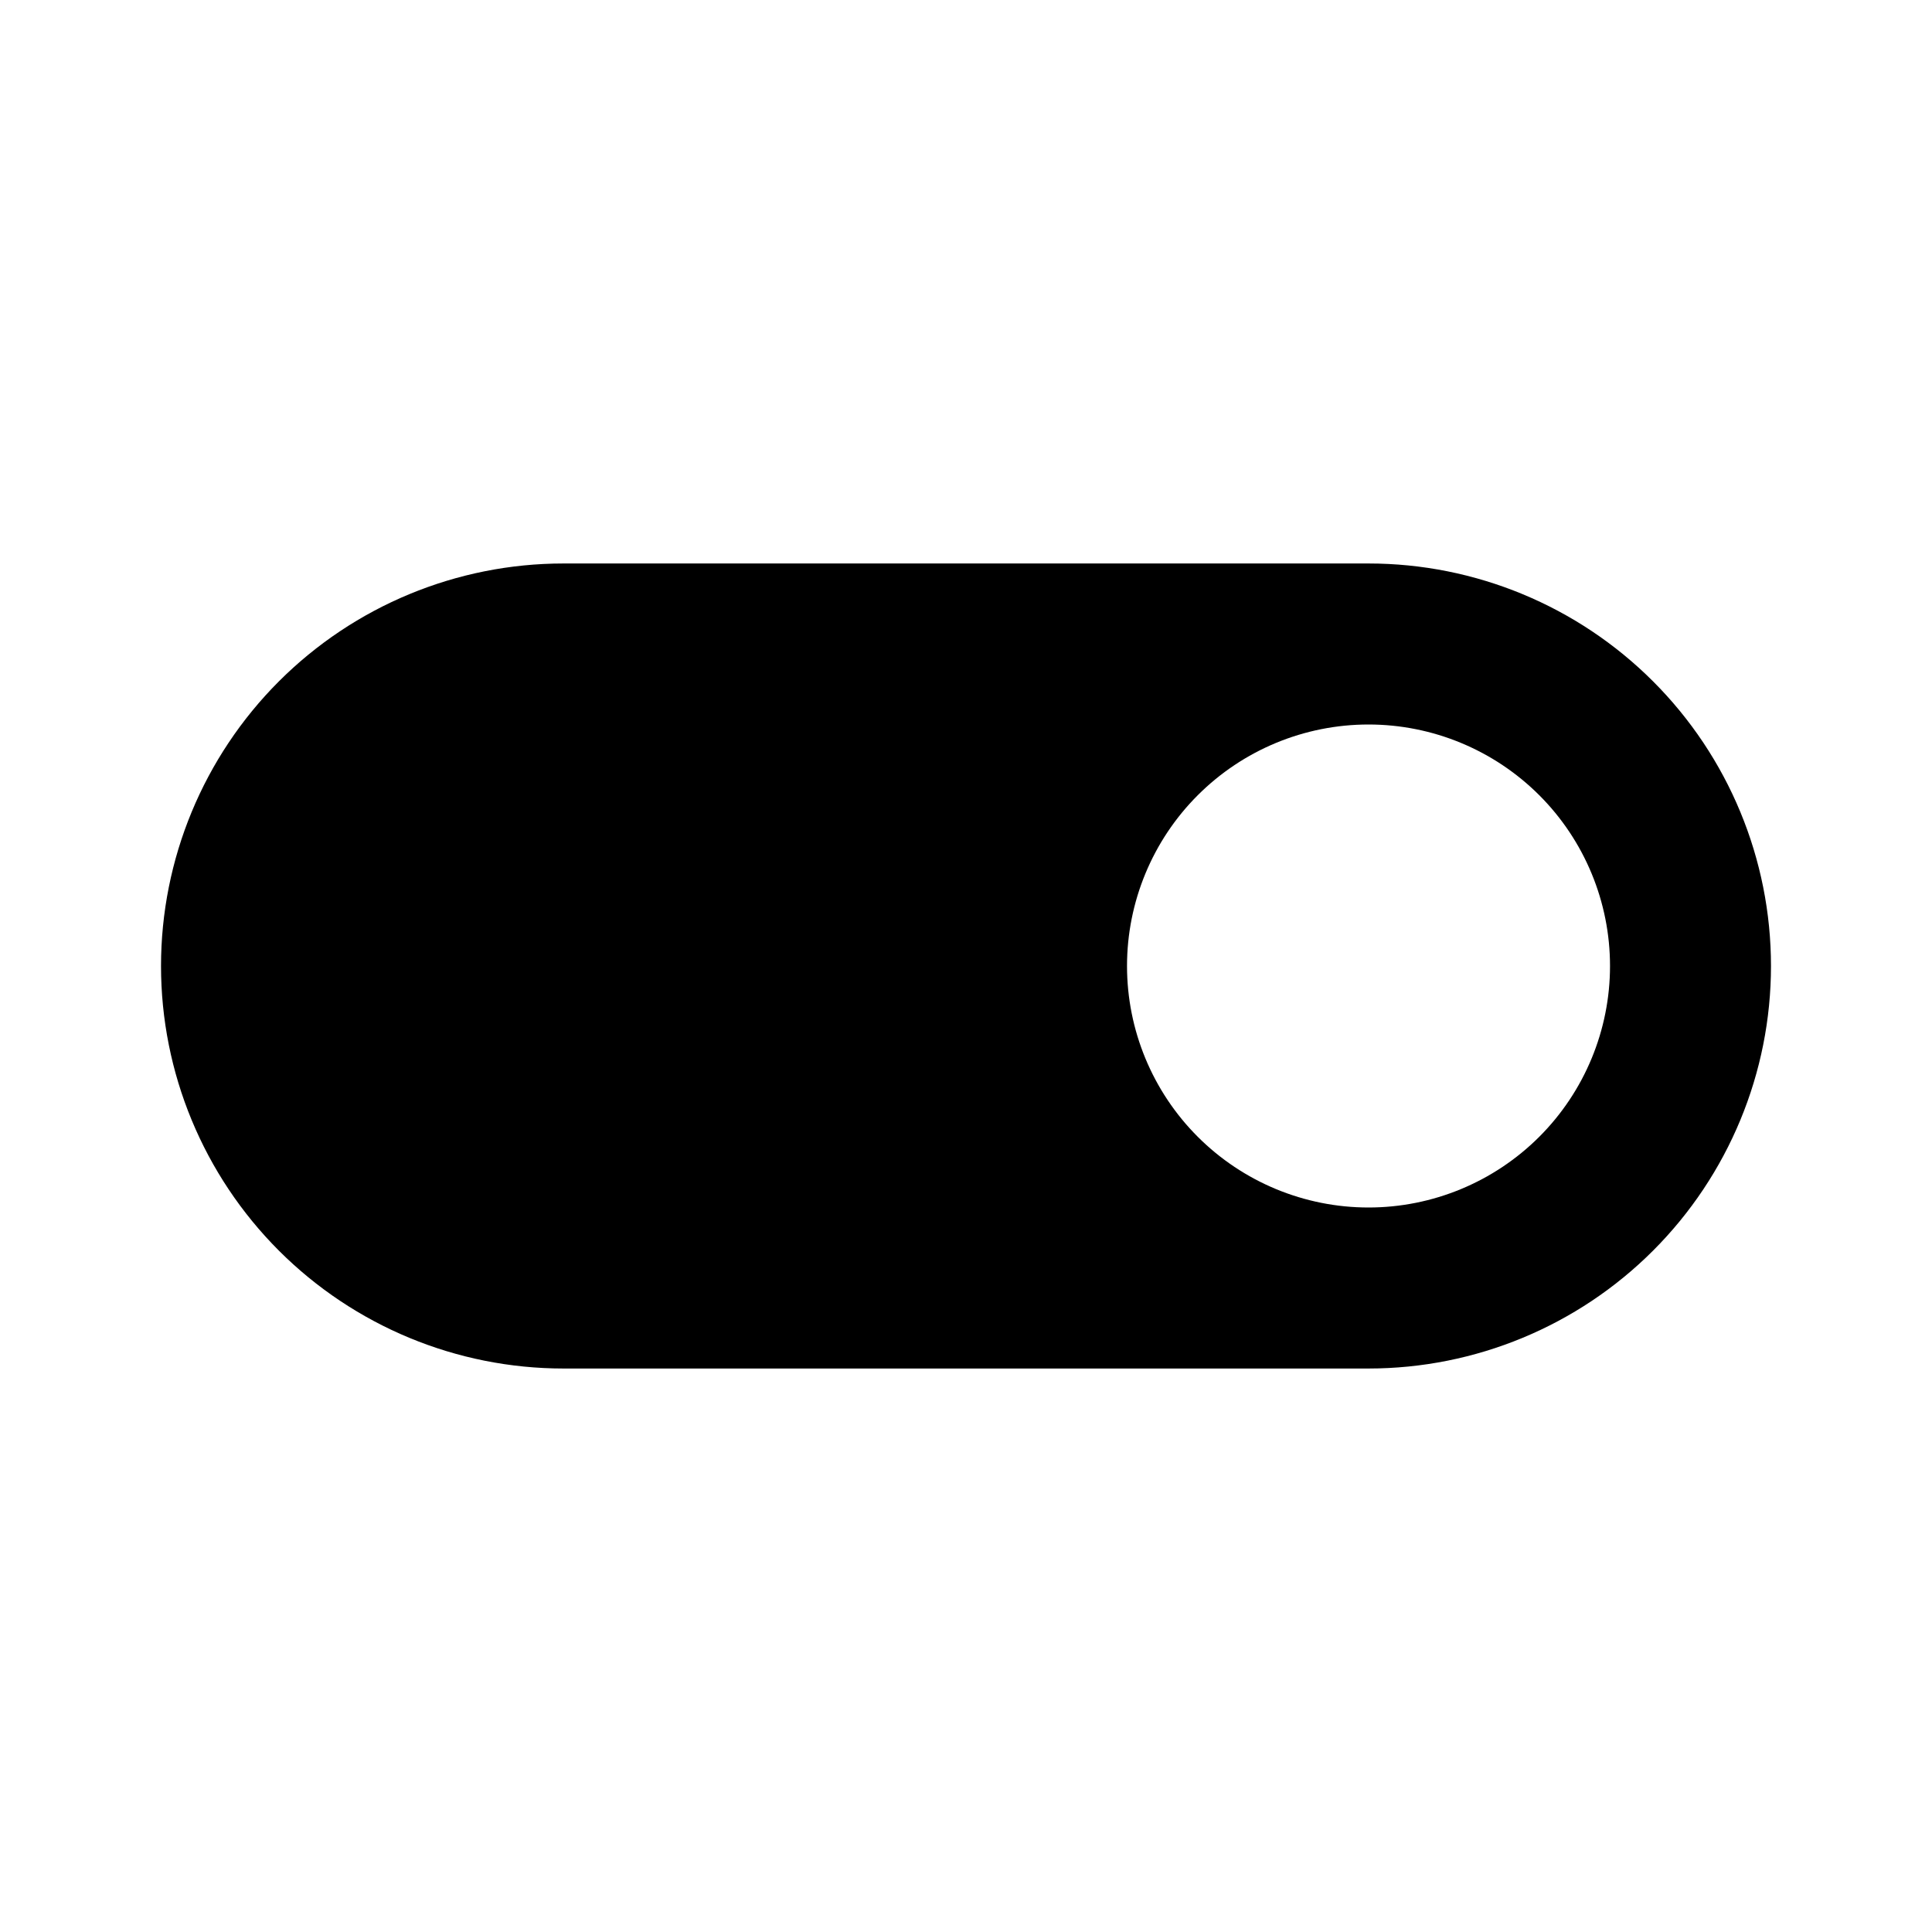
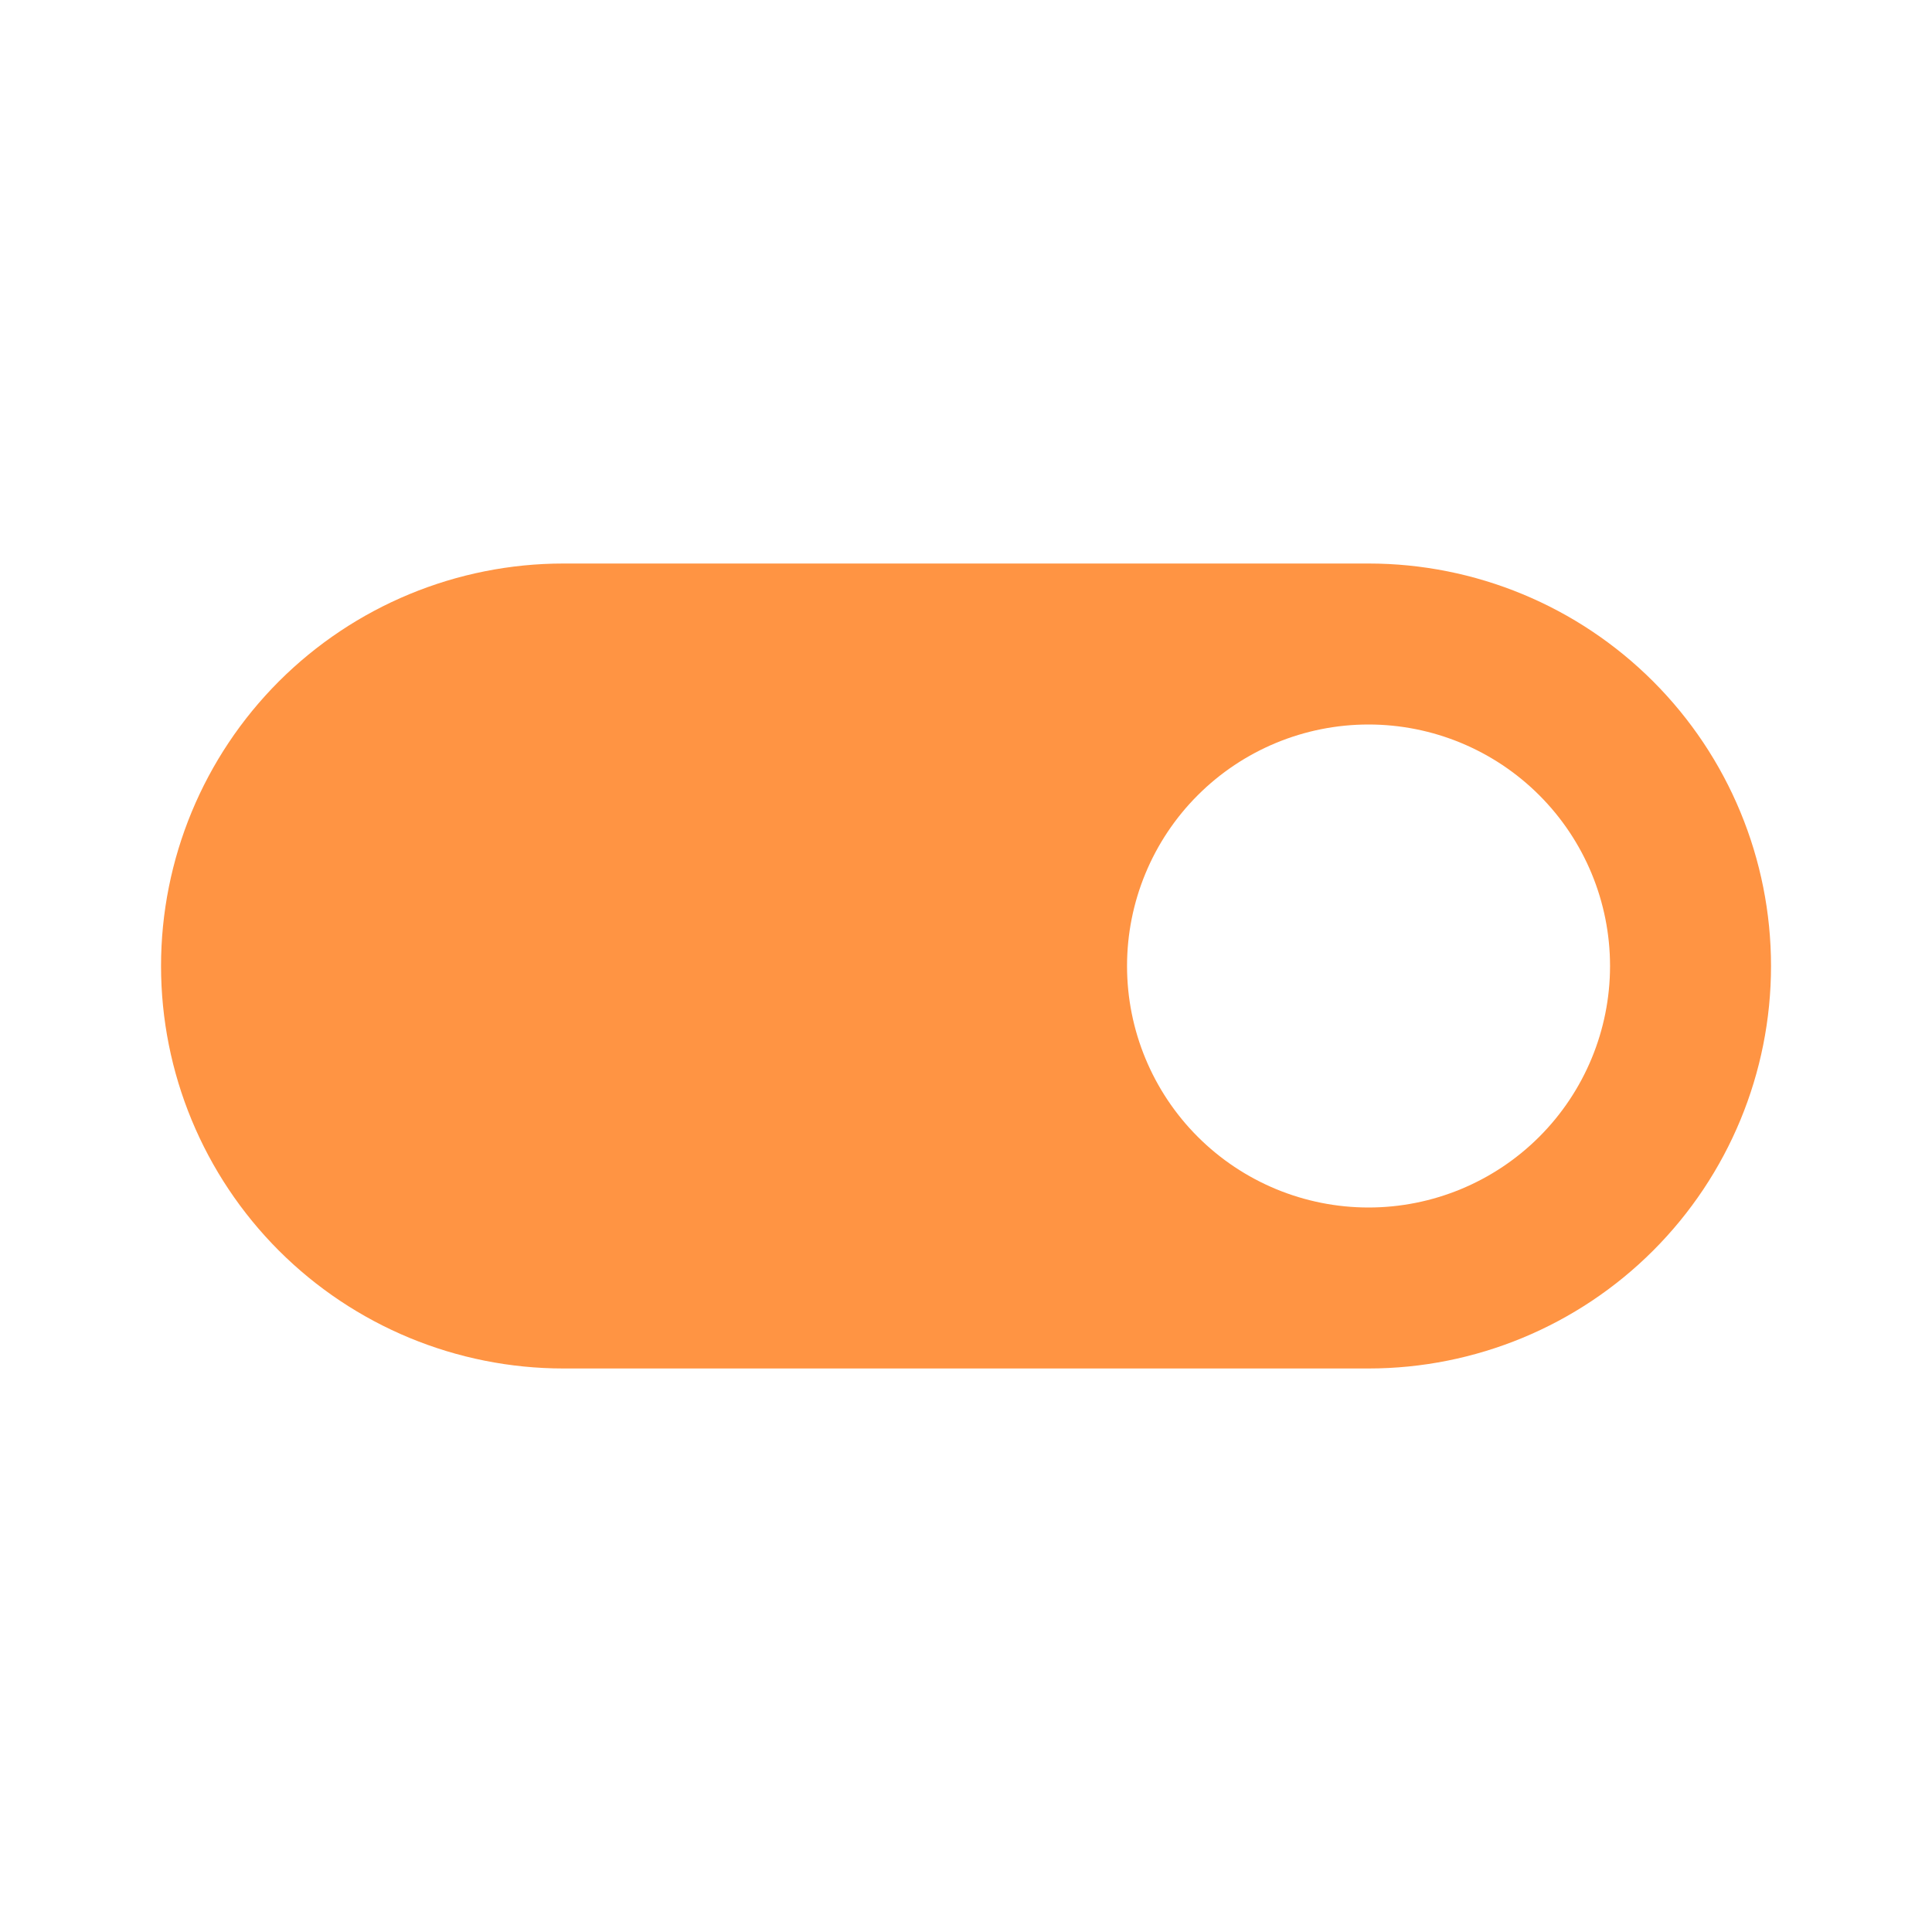
- <svg xmlns="http://www.w3.org/2000/svg" width="41" height="41" viewBox="0 0 41 41" fill="none">
-   <path d="M29.042 11.958H11.958C9.693 11.958 7.52 12.858 5.918 14.46C4.317 16.062 3.417 18.235 3.417 20.5C3.417 22.765 4.317 24.938 5.918 26.54C7.52 28.142 9.693 29.042 11.958 29.042H29.042C31.307 29.042 33.48 28.142 35.081 26.54C36.683 24.938 37.583 22.765 37.583 20.5C37.583 18.235 36.683 16.062 35.081 14.46C33.48 12.858 31.307 11.958 29.042 11.958V11.958ZM29.042 25.625C27.682 25.625 26.379 25.085 25.418 24.124C24.457 23.163 23.917 21.859 23.917 20.5C23.917 19.141 24.457 17.837 25.418 16.876C26.379 15.915 27.682 15.375 29.042 15.375C30.401 15.375 31.704 15.915 32.666 16.876C33.627 17.837 34.167 19.141 34.167 20.5C34.167 21.859 33.627 23.163 32.666 24.124C31.704 25.085 30.401 25.625 29.042 25.625Z" fill="black" />
+ <svg xmlns="http://www.w3.org/2000/svg" width="34" height="34" viewBox="0 0 34 34" fill="none">
+   <path d="M9.917 9.917H24.084C25.962 9.917 27.764 10.663 29.092 11.991C30.421 13.32 31.167 15.121 31.167 17C31.167 18.879 30.421 20.68 29.092 22.009C27.764 23.337 25.962 24.083 24.084 24.083H9.917C8.038 24.083 6.237 23.337 4.908 22.009C3.58 20.68 2.834 18.879 2.834 17C2.834 15.121 3.58 13.32 4.908 11.991C6.237 10.663 8.038 9.917 9.917 9.917M24.084 21.25C25.211 21.25 26.292 20.802 27.089 20.005C27.886 19.208 28.334 18.127 28.334 17C28.334 15.873 27.886 14.792 27.089 13.995C26.292 13.198 25.211 12.75 24.084 12.75C22.956 12.75 21.875 13.198 21.078 13.995C20.281 14.792 19.834 15.873 19.834 17C19.834 18.127 20.281 19.208 21.078 20.005C21.875 20.802 22.956 21.25 24.084 21.25Z" fill="#FF9443" />
</svg>
